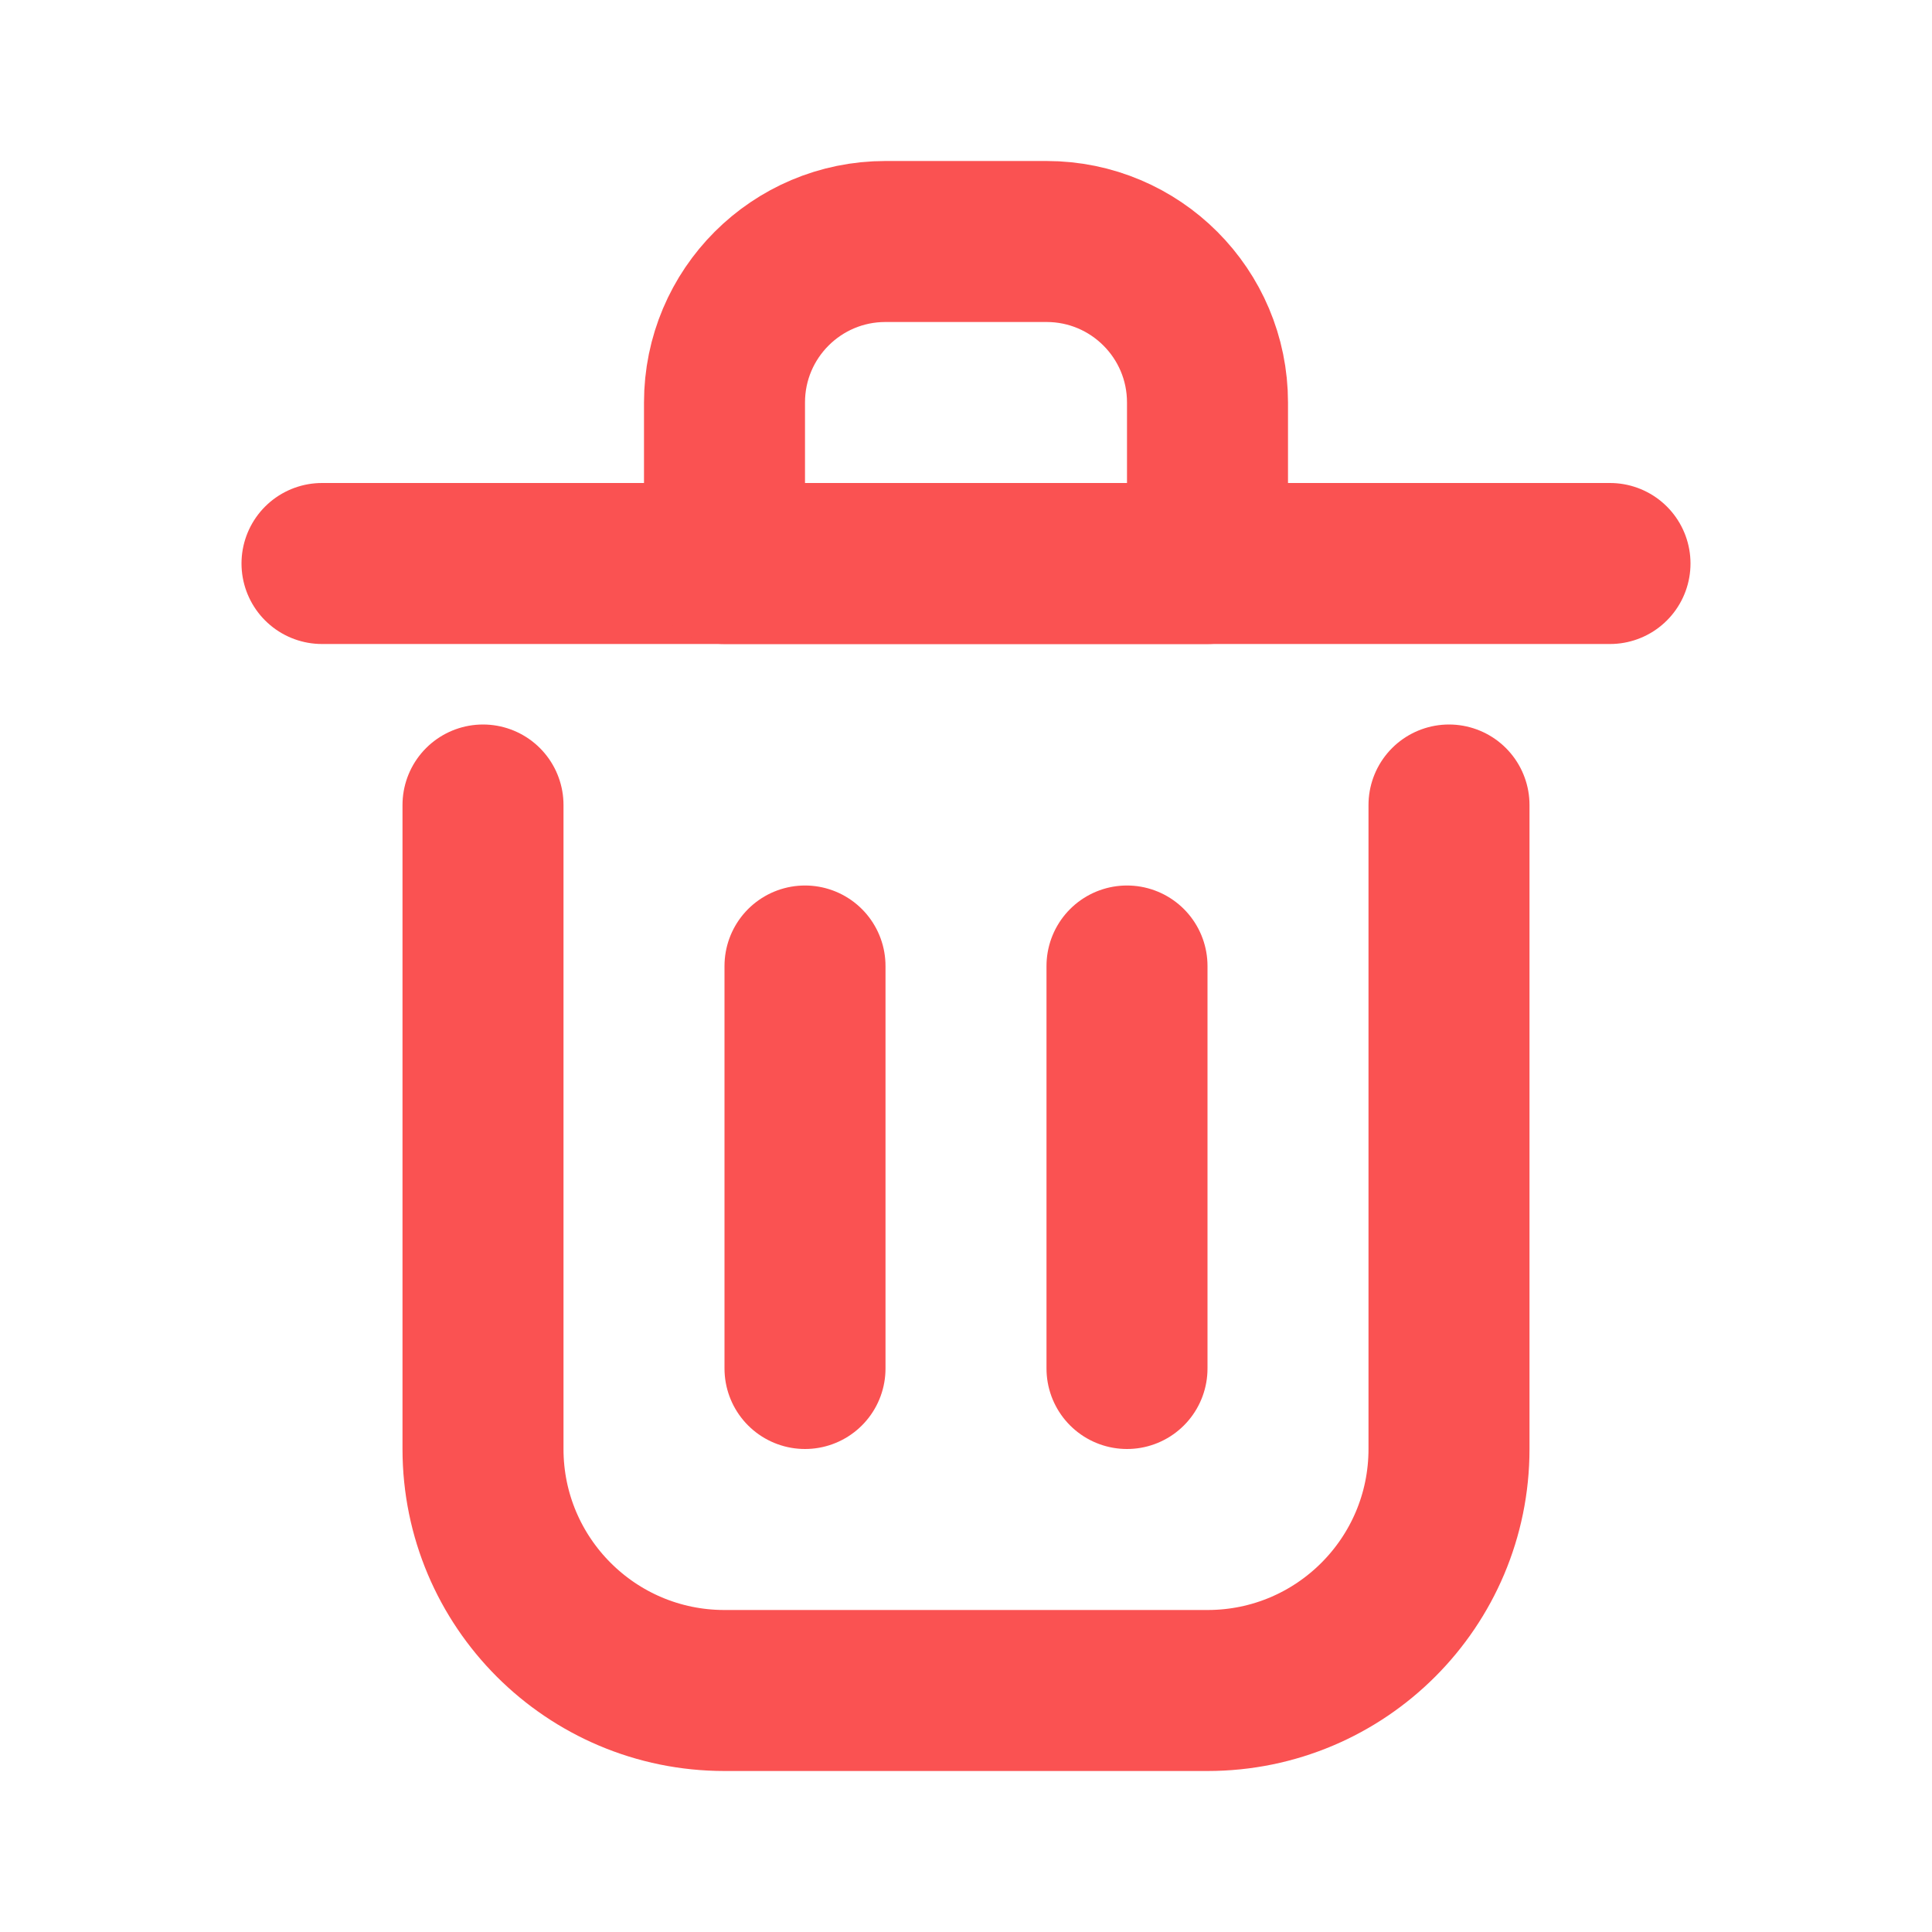
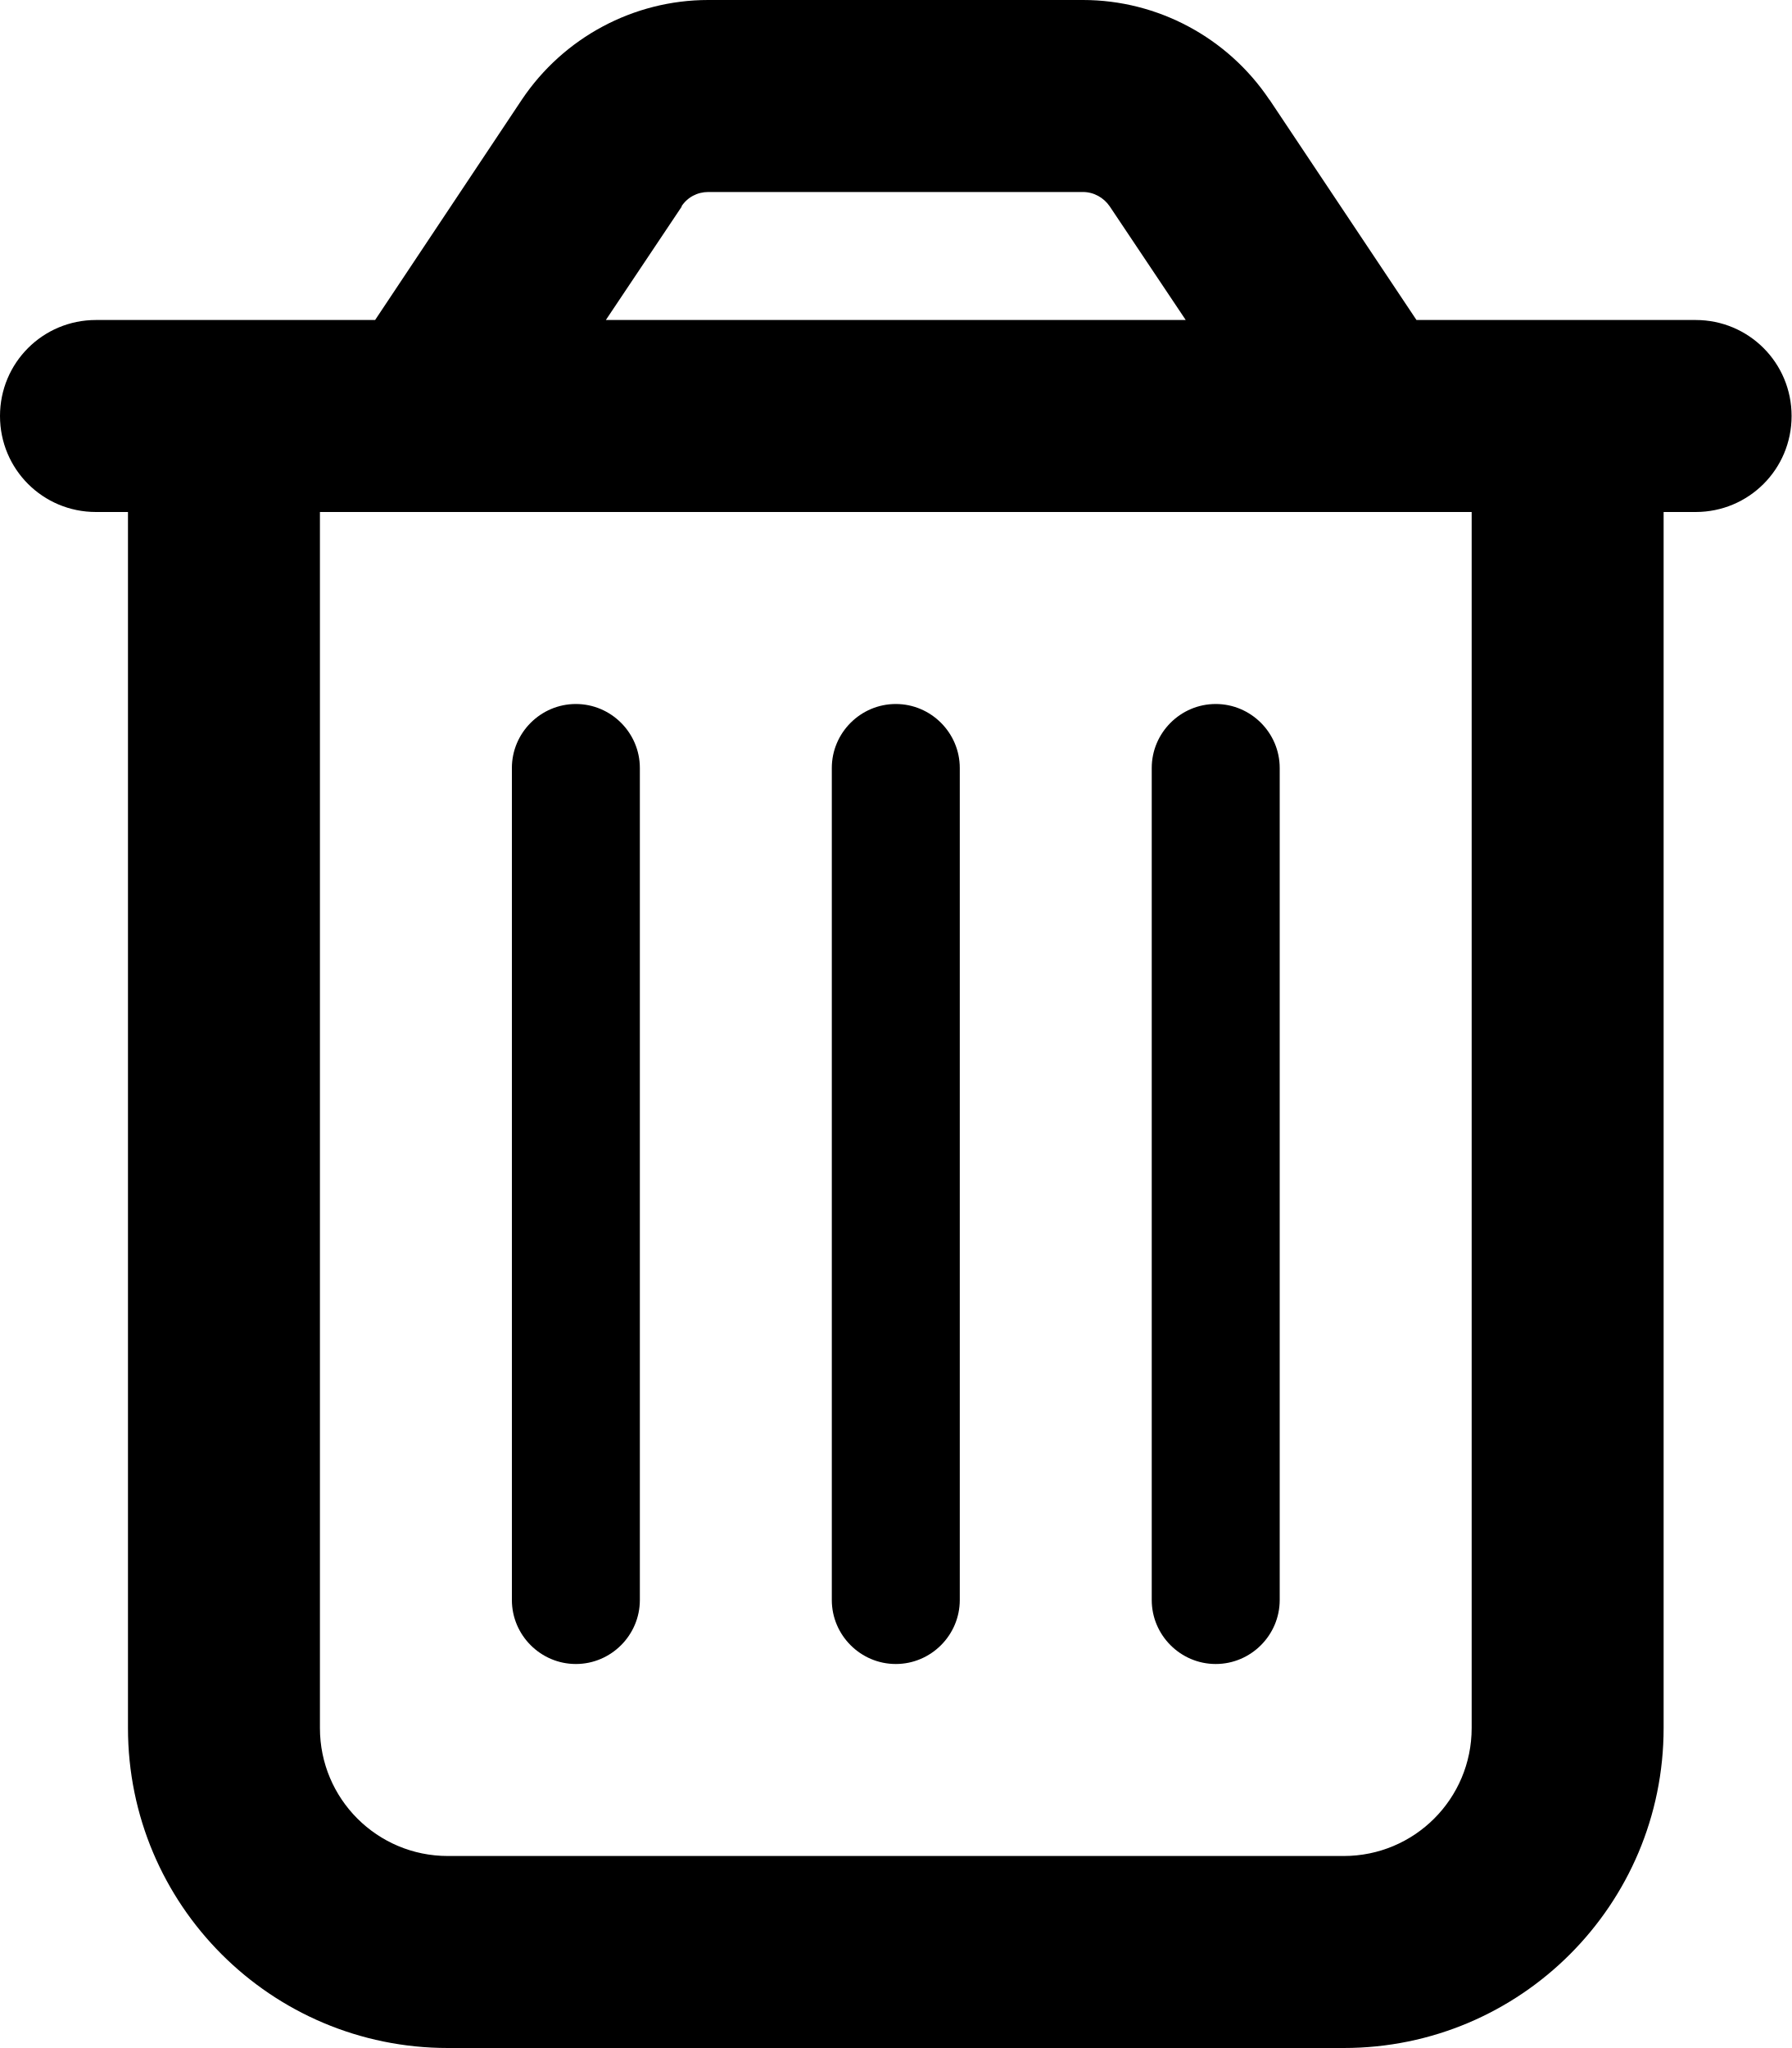
- <svg xmlns="http://www.w3.org/2000/svg" viewBox="0 0 24 24" fill="none">
-   <g id="SVGRepo_bgCarrier" stroke-width="0" />
-   <g id="SVGRepo_tracerCarrier" stroke-linecap="round" stroke-linejoin="round" />
-   <g id="SVGRepo_iconCarrier">
-     <path d="M10 12V17" stroke="#fa5252" stroke-width="2" stroke-linecap="round" stroke-linejoin="round" />
-     <path d="M14 12V17" stroke="#fa5252" stroke-width="2" stroke-linecap="round" stroke-linejoin="round" />
-     <path d="M4 7H20" stroke="#fa5252" stroke-width="2" stroke-linecap="round" stroke-linejoin="round" />
-     <path d="M6 10V18C6 19.657 7.343 21 9 21H15C16.657 21 18 19.657 18 18V10" stroke="#fa5252" stroke-width="2" stroke-linecap="round" stroke-linejoin="round" />
-     <path d="M9 5C9 3.895 9.895 3 11 3H13C14.105 3 15 3.895 15 5V7H9V5Z" stroke="#fa5252" stroke-width="2" stroke-linecap="round" stroke-linejoin="round" />
-   </g>
+ <svg xmlns="http://www.w3.org/2000/svg" className="delete-icon" viewBox="0 0 448 512">
+   <path d="M170.5 51.6L151.5 80h145l-19-28.4c-1.5-2.2-4-3.6-6.7-3.6H177.1c-2.7 0-5.2 1.3-6.7 3.6zm147-26.6L354.2 80H368h48 8c13.3 0 24 10.7 24 24s-10.7 24-24 24h-8V432c0 44.2-35.8 80-80 80H112c-44.2 0-80-35.8-80-80V128H24c-13.3 0-24-10.7-24-24S10.7 80 24 80h8H80 93.8l36.7-55.1C140.9 9.4 158.4 0 177.1 0h93.7c18.7 0 36.2 9.4 46.6 24.9zM80 128V432c0 17.7 14.3 32 32 32H336c17.7 0 32-14.3 32-32V128H80zm80 64V400c0 8.8-7.2 16-16 16s-16-7.2-16-16V192c0-8.8 7.2-16 16-16s16 7.2 16 16zm80 0V400c0 8.8-7.2 16-16 16s-16-7.2-16-16V192c0-8.8 7.2-16 16-16s16 7.2 16 16zm80 0V400c0 8.8-7.2 16-16 16s-16-7.2-16-16V192c0-8.8 7.2-16 16-16s16 7.2 16 16z" />
</svg>
